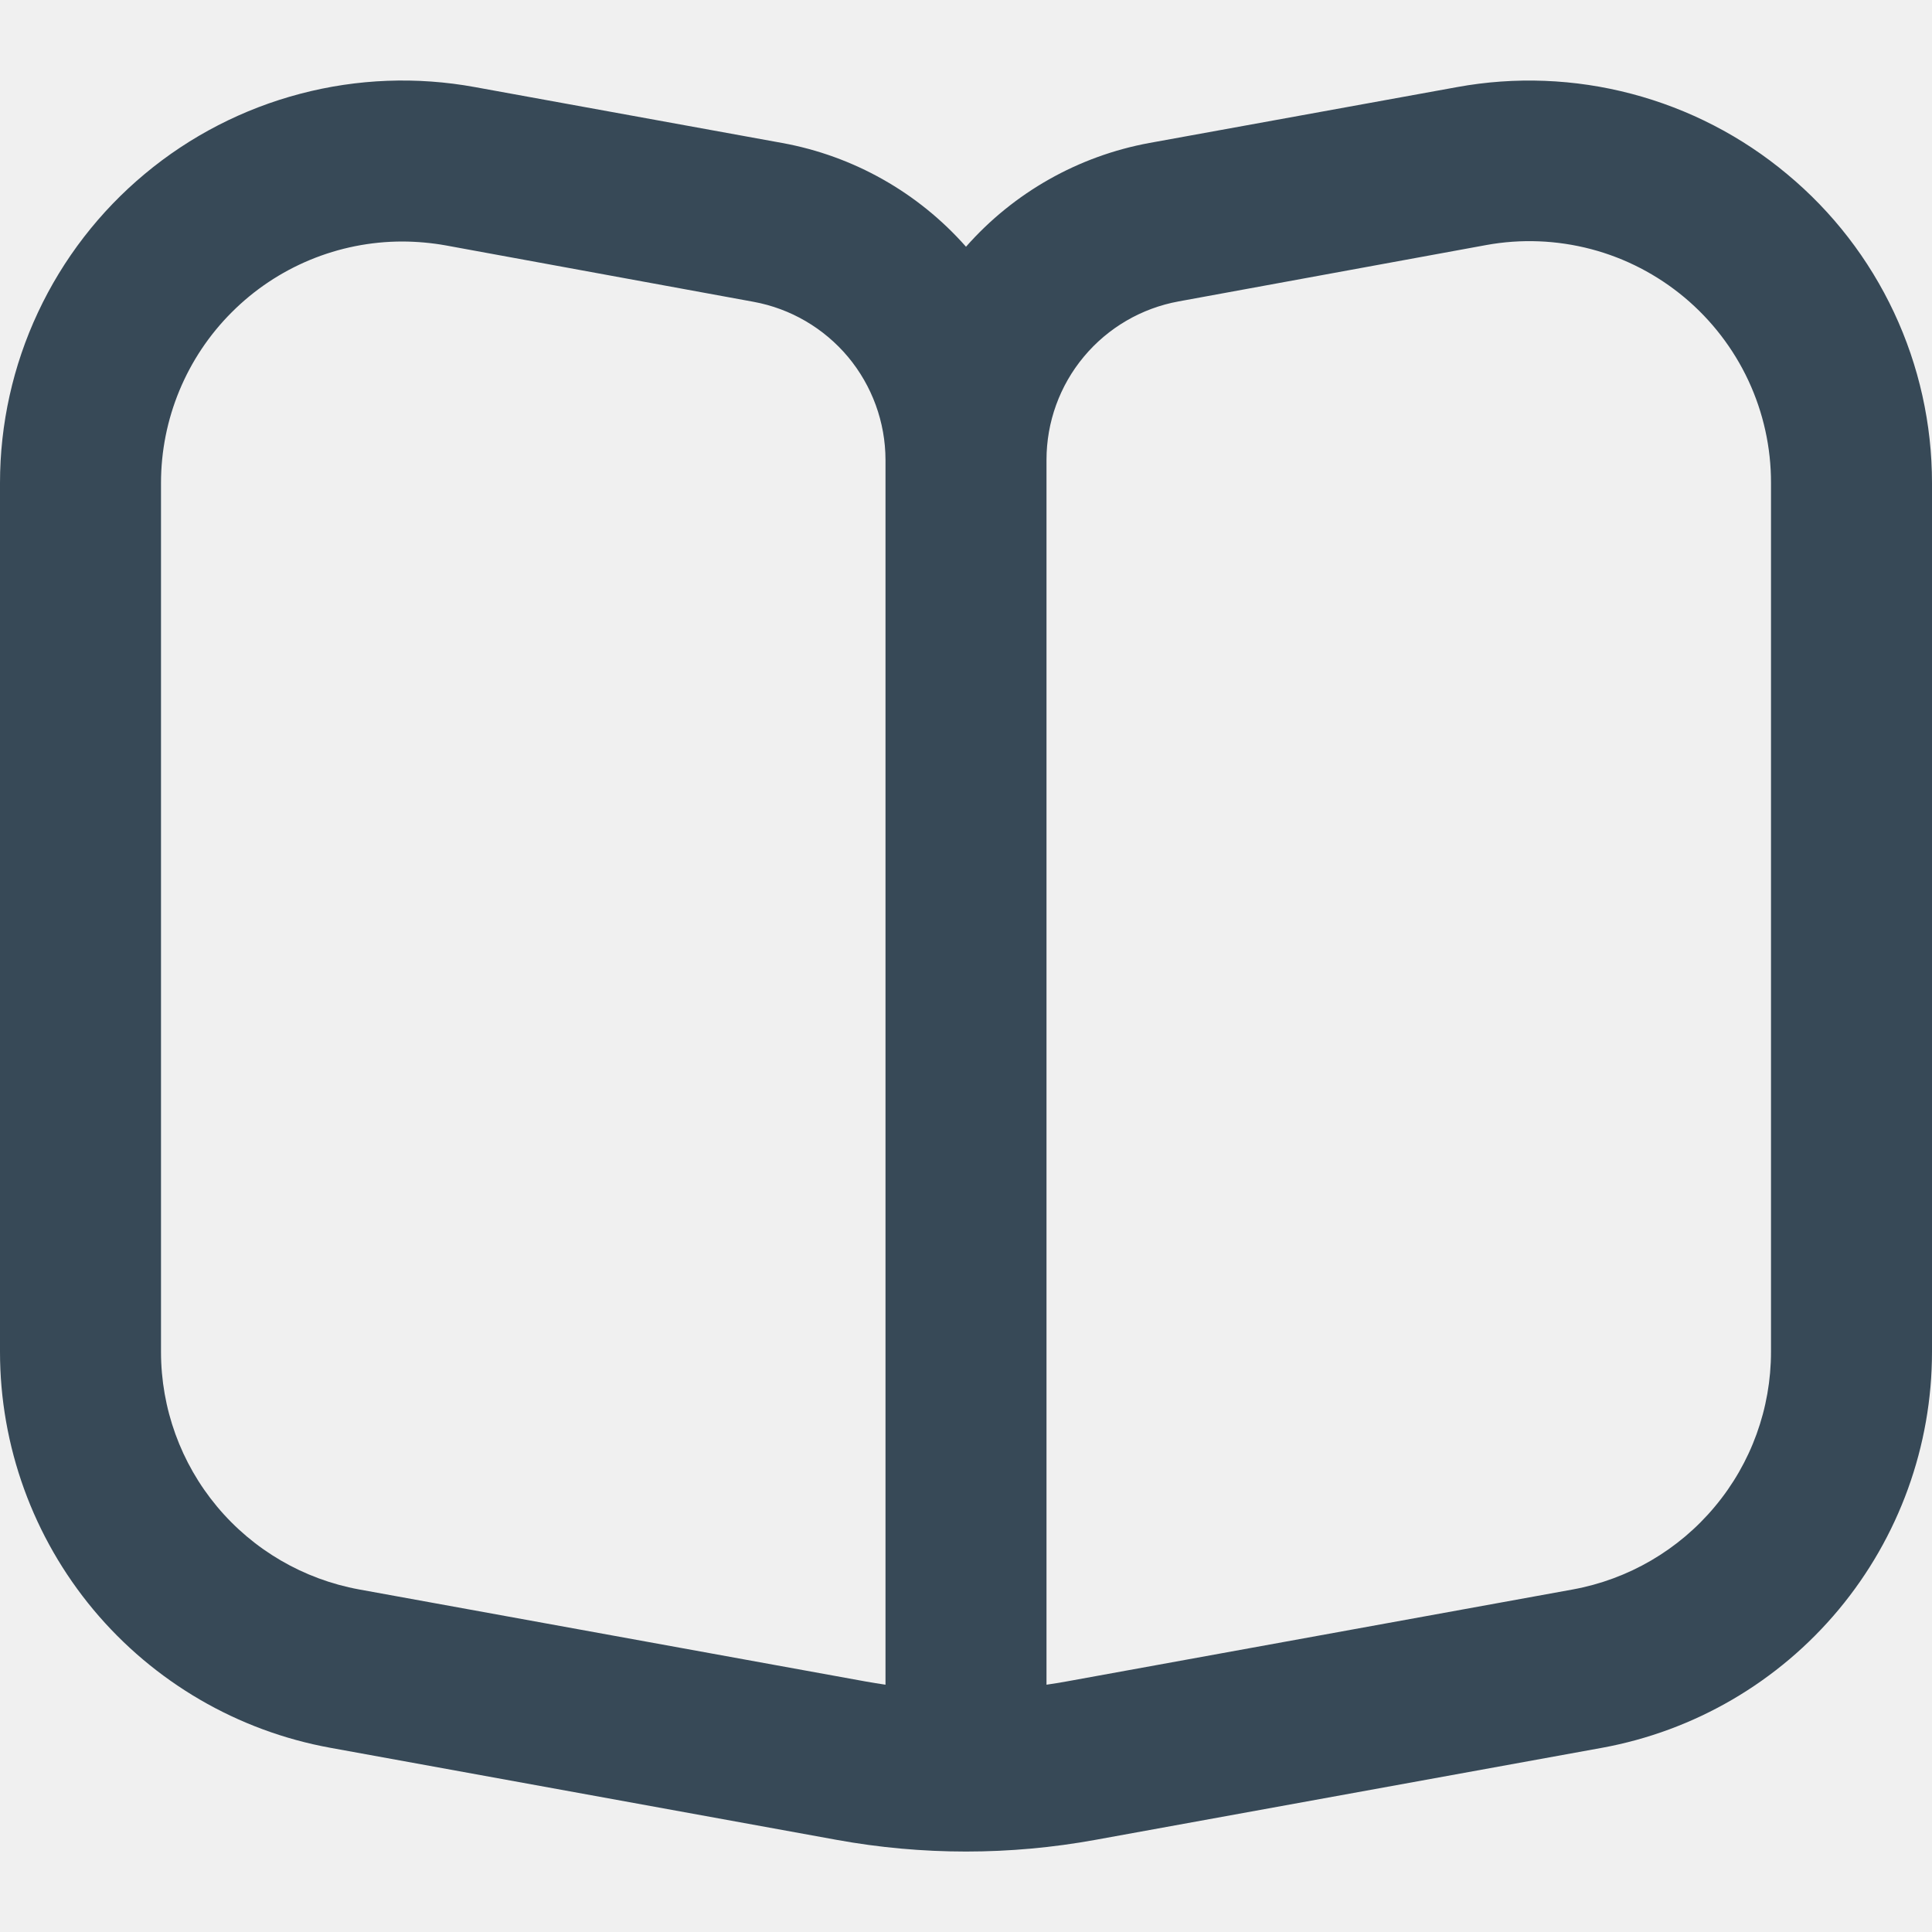
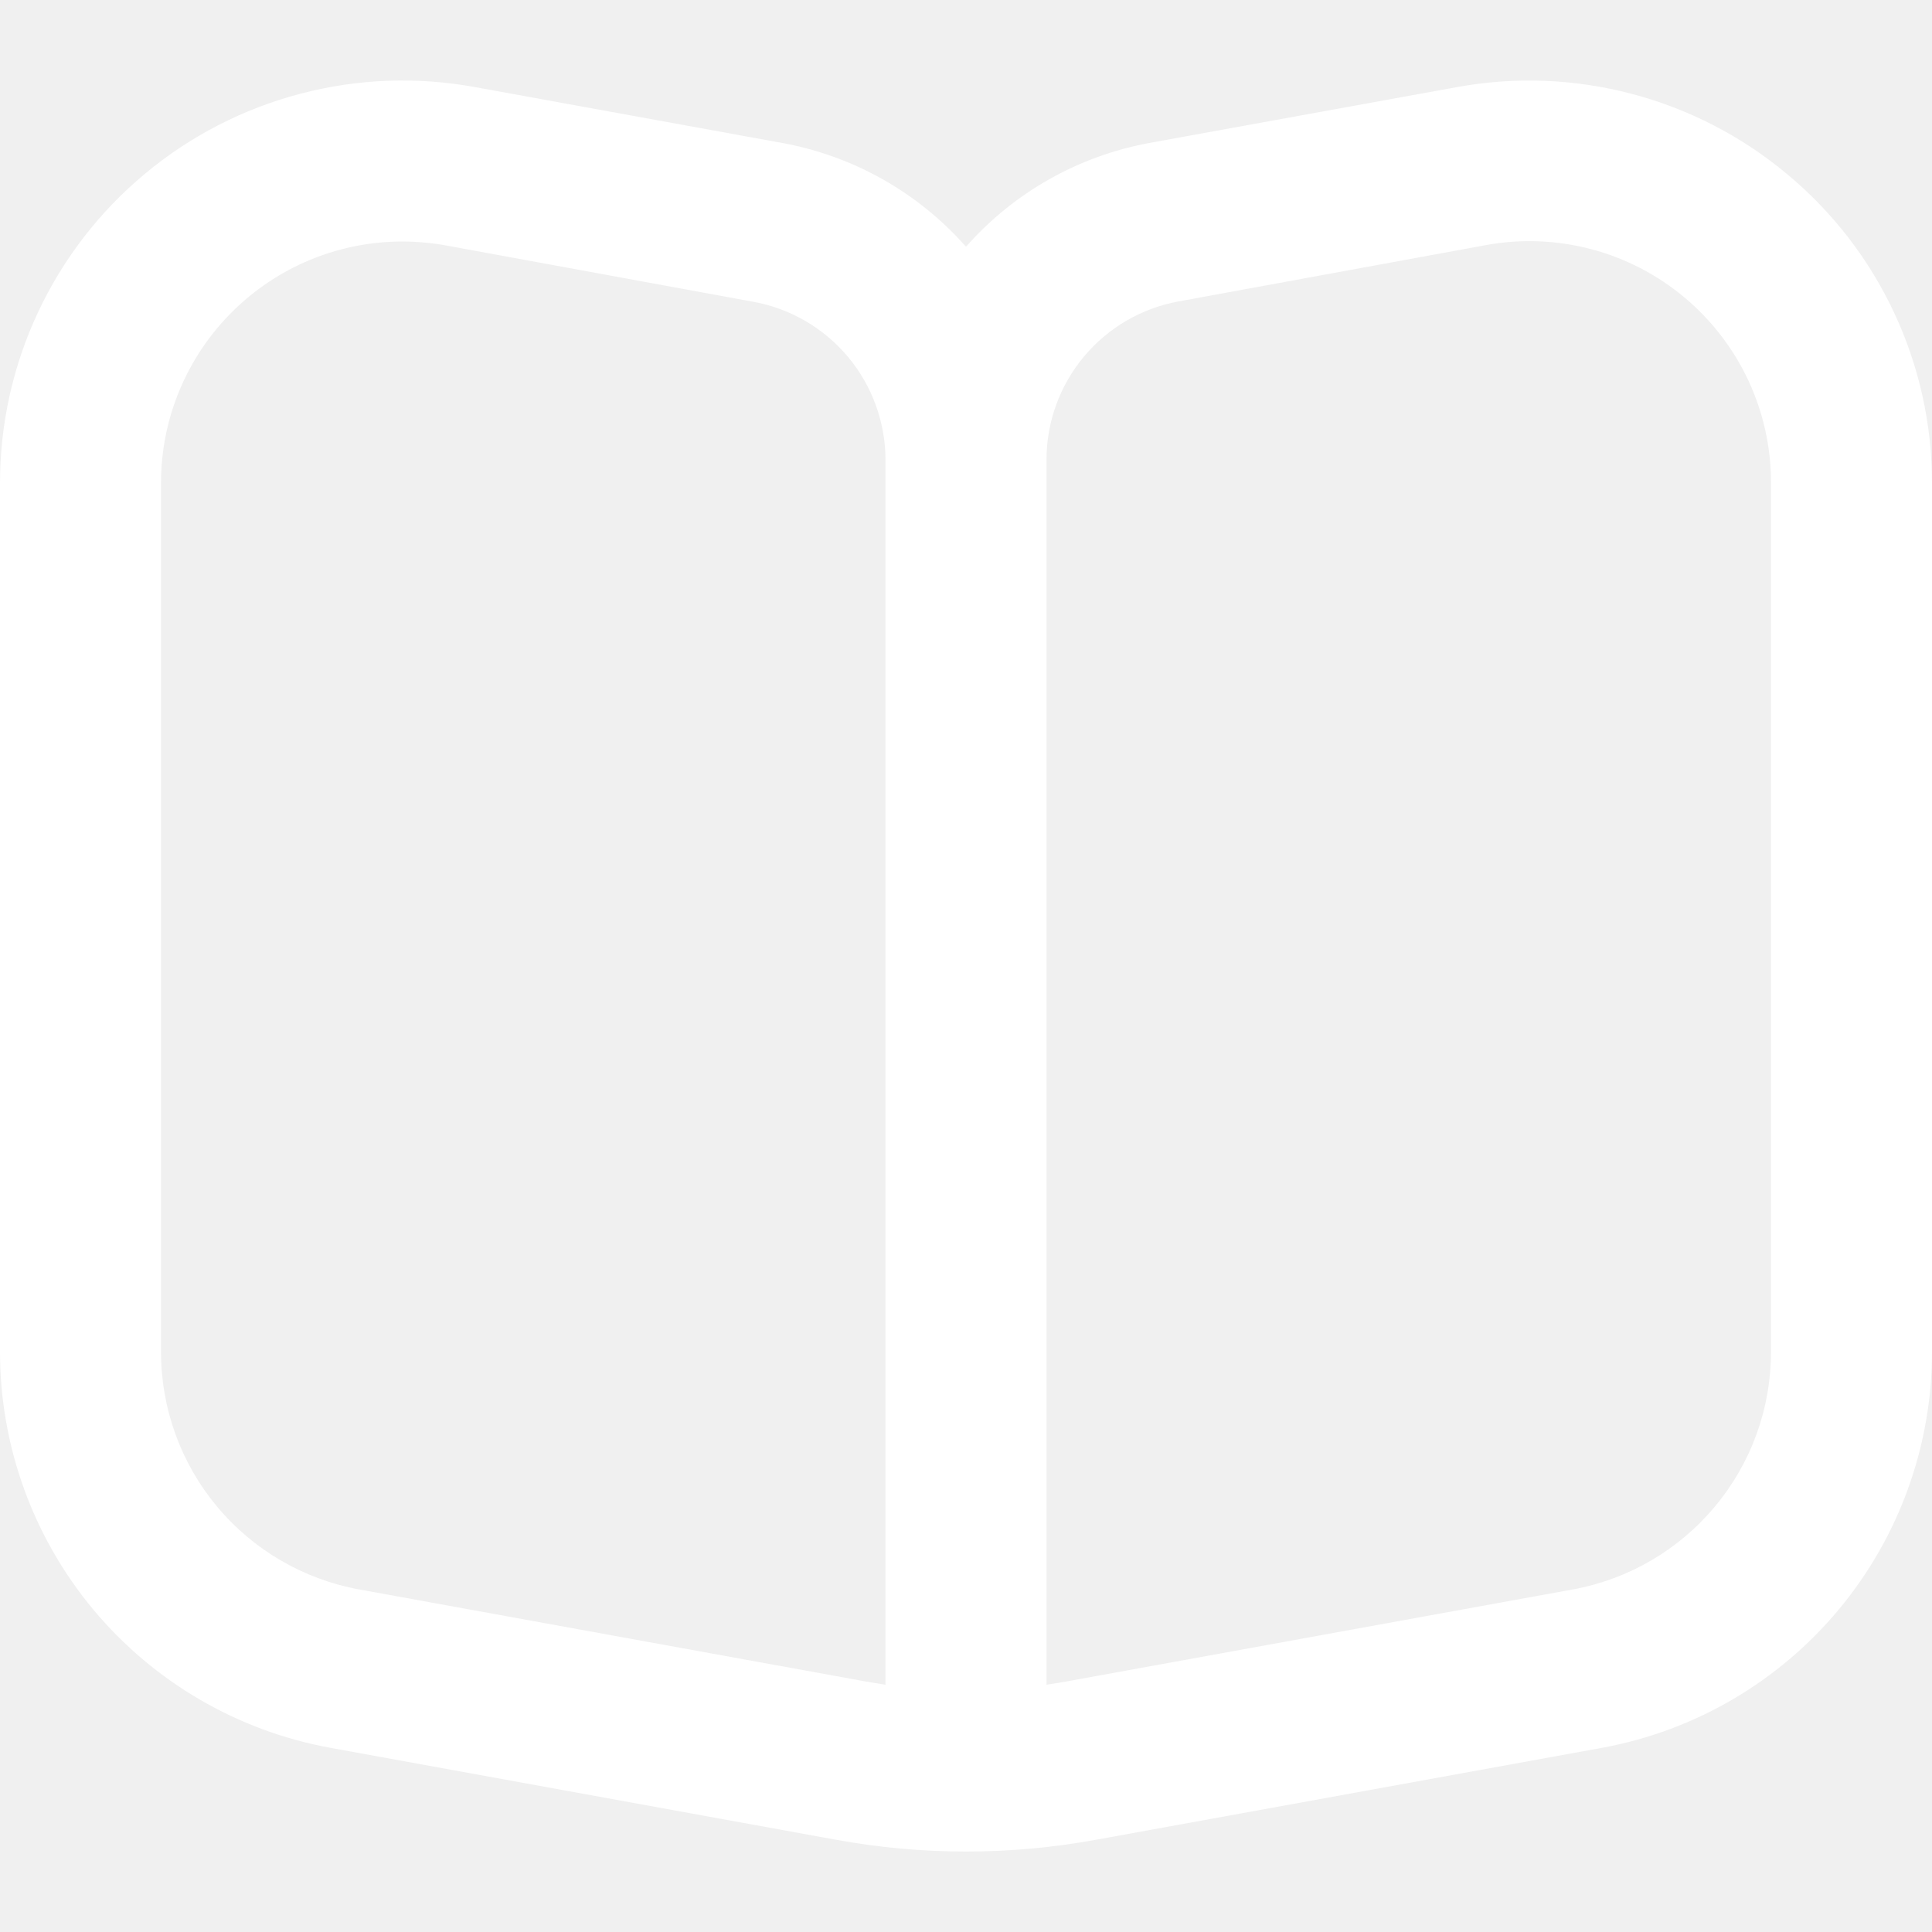
<svg xmlns="http://www.w3.org/2000/svg" width="24" height="24" viewBox="0 0 24 24" fill="none">
  <g clip-path="url(#clip0_6966_14769)">
-     <path d="M22.2 2.163C21.638 1.693 20.979 1.353 20.27 1.166C19.562 0.979 18.821 0.95 18.1 1.082L14.278 1.776C13.396 1.938 12.593 2.392 12 3.065C11.405 2.391 10.601 1.937 9.716 1.776L5.9 1.082C5.179 0.95 4.438 0.978 3.729 1.165C3.021 1.351 2.361 1.691 1.799 2.16C1.236 2.629 0.783 3.216 0.472 3.88C0.161 4.543 4.11831e-05 5.267 -7.62939e-06 6L-7.62939e-06 16.793C4.98265e-05 17.964 0.411 19.098 1.161 19.997C1.911 20.895 2.953 21.503 4.105 21.712L10.391 22.855C11.455 23.049 12.545 23.049 13.609 22.855L19.9 21.712C21.051 21.502 22.092 20.894 22.841 19.995C23.59 19.096 24 17.963 24 16.793V6C24 5.268 23.839 4.544 23.528 3.881C23.217 3.218 22.764 2.631 22.2 2.163ZM11 20.928C10.916 20.916 10.832 20.902 10.748 20.887L4.463 19.745C3.772 19.619 3.147 19.255 2.696 18.715C2.246 18.176 2 17.496 2 16.793V6C2 5.205 2.316 4.441 2.879 3.879C3.441 3.316 4.204 3 5 3C5.181 3.001 5.362 3.017 5.54 3.049L9.36 3.749C9.82 3.833 10.235 4.076 10.535 4.434C10.834 4.793 10.999 5.245 11 5.712V20.928ZM22 16.793C22 17.496 21.754 18.176 21.303 18.715C20.853 19.255 20.228 19.619 19.537 19.745L13.252 20.887C13.168 20.902 13.084 20.916 13 20.928V5.712C13 5.244 13.164 4.79 13.464 4.431C13.764 4.071 14.181 3.828 14.642 3.744L18.463 3.044C18.896 2.965 19.34 2.983 19.766 3.095C20.191 3.207 20.586 3.412 20.924 3.694C21.261 3.976 21.533 4.329 21.719 4.727C21.905 5.126 22.001 5.56 22 6V16.793Z" fill="#374957" />
+     <path d="M22.2 2.163C21.638 1.693 20.979 1.353 20.27 1.166C19.562 0.979 18.821 0.95 18.1 1.082L14.278 1.776C13.396 1.938 12.593 2.392 12 3.065C11.405 2.391 10.601 1.937 9.716 1.776L5.9 1.082C5.179 0.95 4.438 0.978 3.729 1.165C3.021 1.351 2.361 1.691 1.799 2.16C1.236 2.629 0.783 3.216 0.472 3.88C0.161 4.543 4.11831e-05 5.267 -7.62939e-06 6L-7.62939e-06 16.793C4.98265e-05 17.964 0.411 19.098 1.161 19.997C1.911 20.895 2.953 21.503 4.105 21.712L10.391 22.855C11.455 23.049 12.545 23.049 13.609 22.855L19.9 21.712C21.051 21.502 22.092 20.894 22.841 19.995C23.59 19.096 24 17.963 24 16.793V6C24 5.268 23.839 4.544 23.528 3.881C23.217 3.218 22.764 2.631 22.2 2.163ZM11 20.928C10.916 20.916 10.832 20.902 10.748 20.887L4.463 19.745C3.772 19.619 3.147 19.255 2.696 18.715C2.246 18.176 2 17.496 2 16.793V6C2 5.205 2.316 4.441 2.879 3.879C3.441 3.316 4.204 3 5 3C5.181 3.001 5.362 3.017 5.54 3.049L9.36 3.749C9.82 3.833 10.235 4.076 10.535 4.434C10.834 4.793 10.999 5.245 11 5.712V20.928ZM22 16.793C22 17.496 21.754 18.176 21.303 18.715C20.853 19.255 20.228 19.619 19.537 19.745L13.252 20.887C13.168 20.902 13.084 20.916 13 20.928V5.712C13 5.244 13.164 4.79 13.464 4.431C13.764 4.071 14.181 3.828 14.642 3.744L18.463 3.044C18.896 2.965 19.34 2.983 19.766 3.095C20.191 3.207 20.586 3.412 20.924 3.694C21.261 3.976 21.533 4.329 21.719 4.727C21.905 5.126 22.001 5.56 22 6V16.793Z" fill="#fff" />
  </g>
  <defs>
    <clipPath id="clip0_6966_14769">
      <rect width="24" height="24" fill="white" />
    </clipPath>
  </defs>
</svg>
